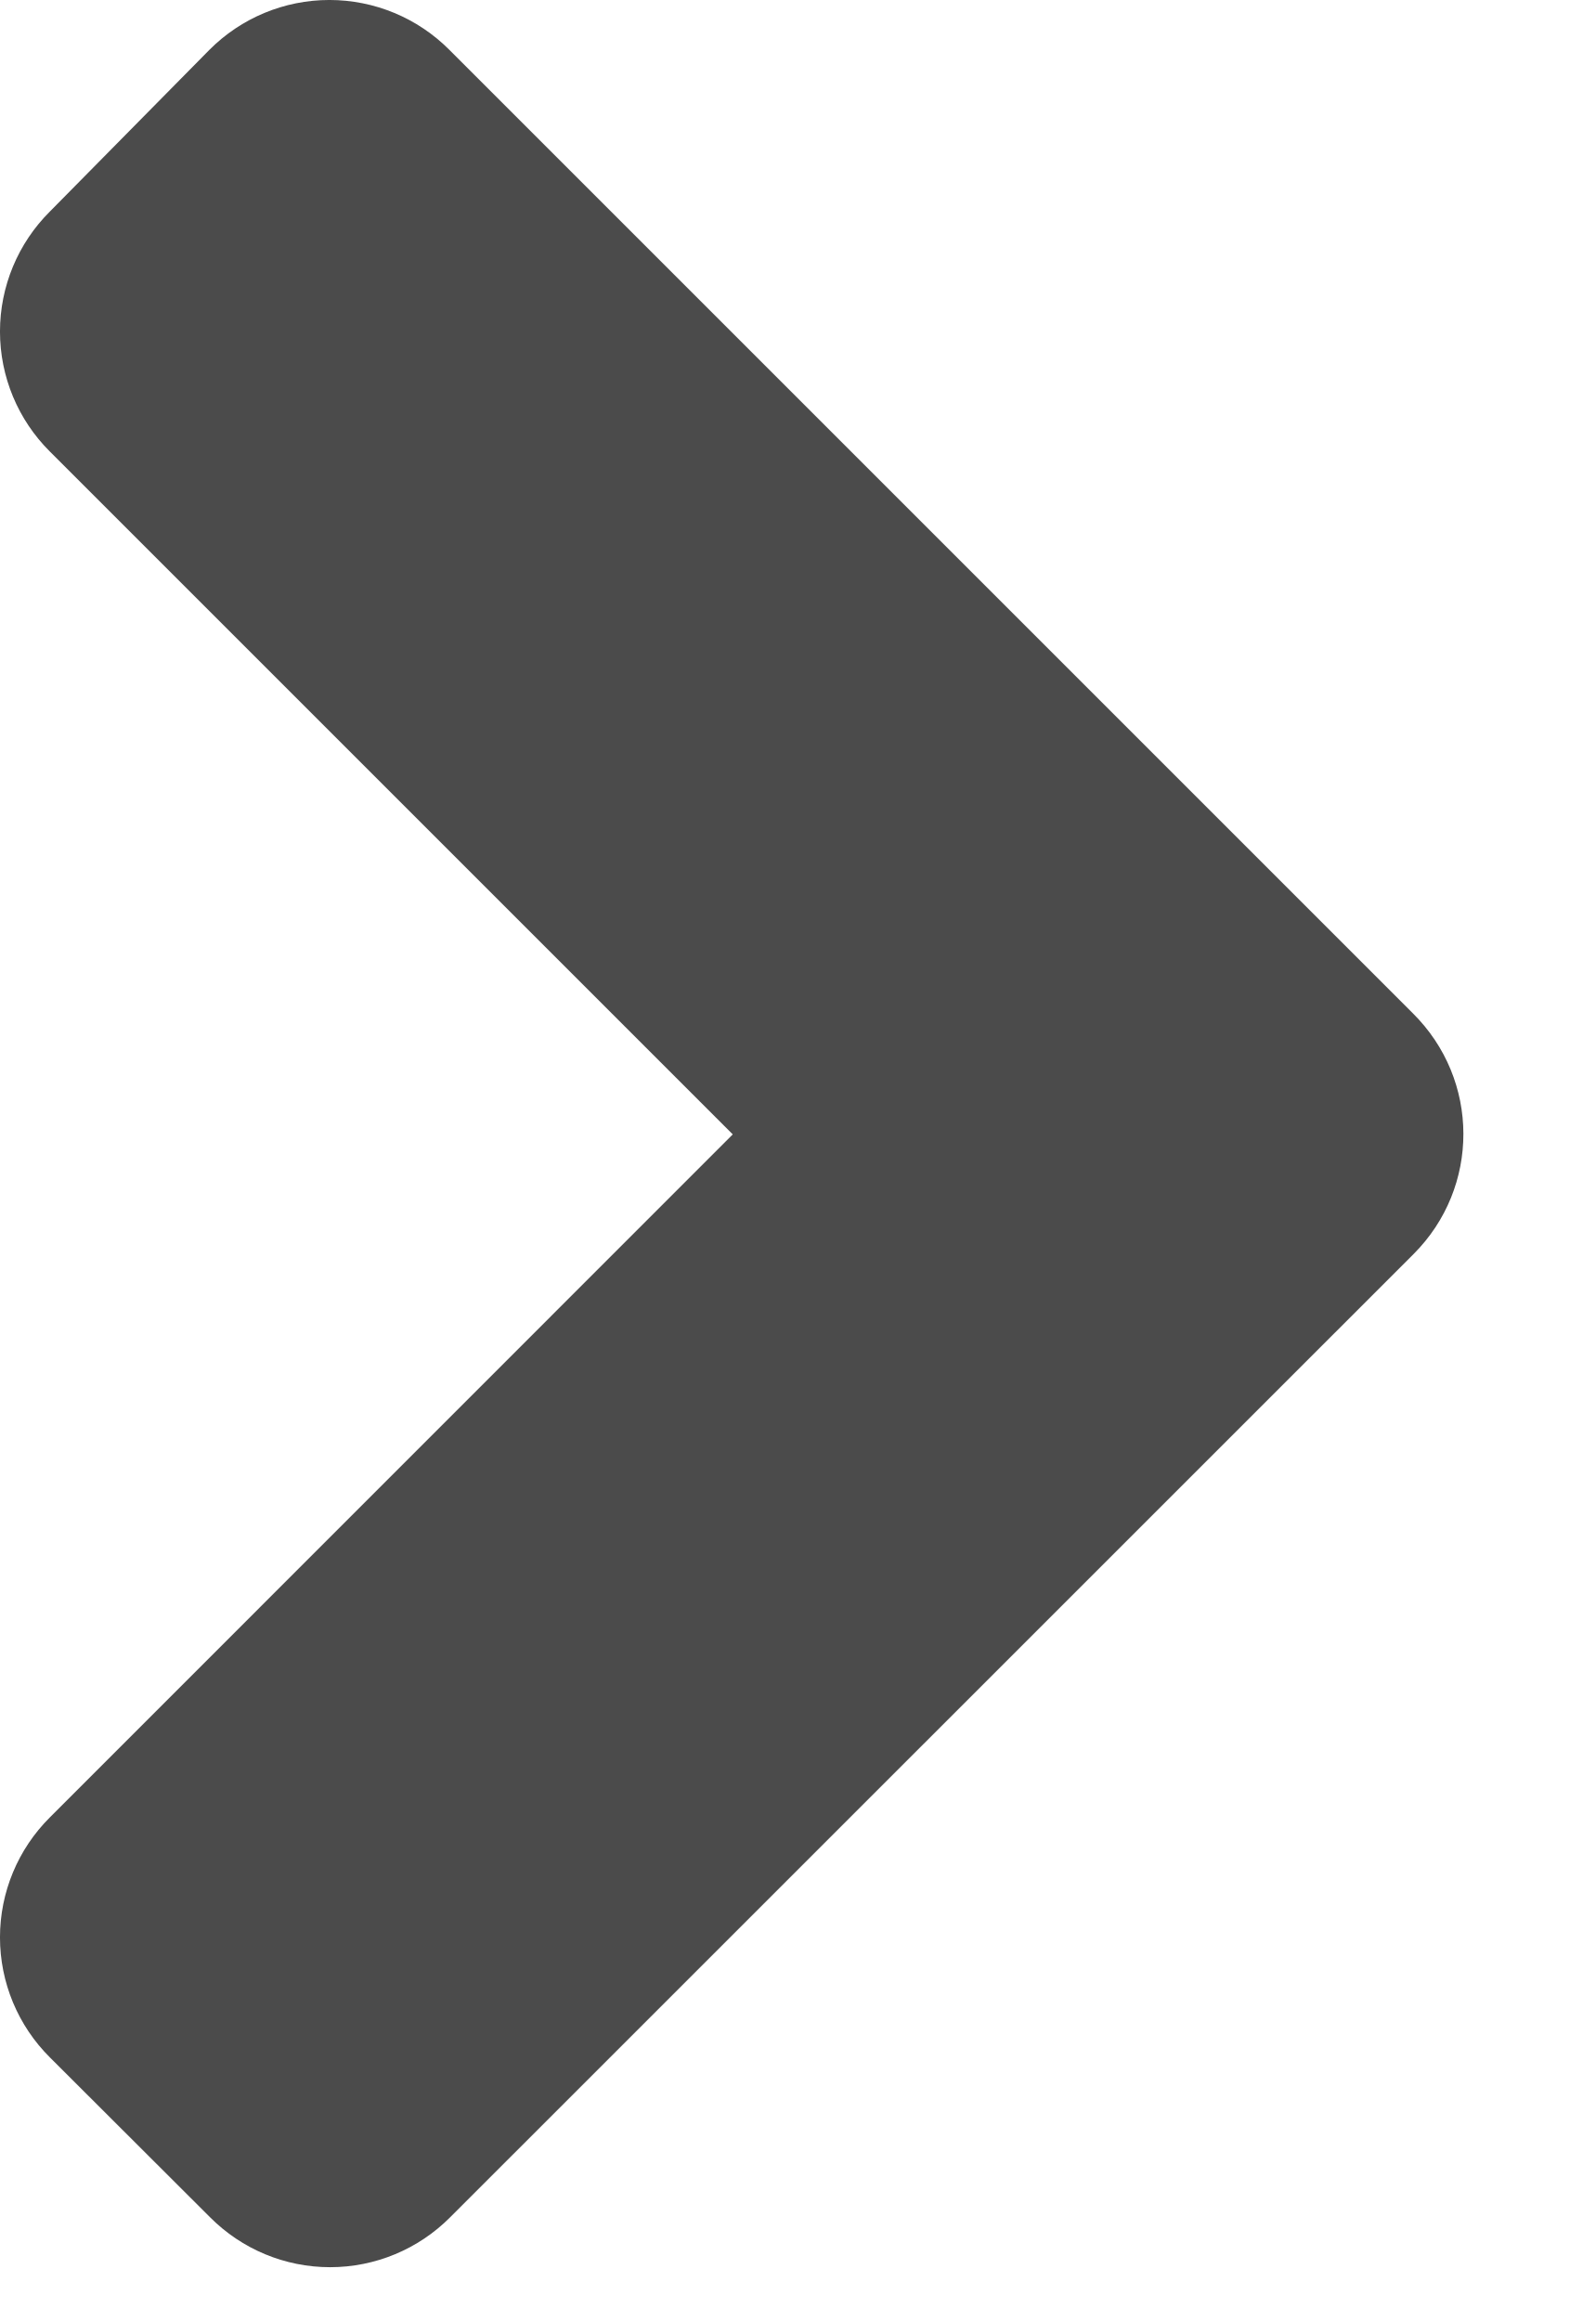
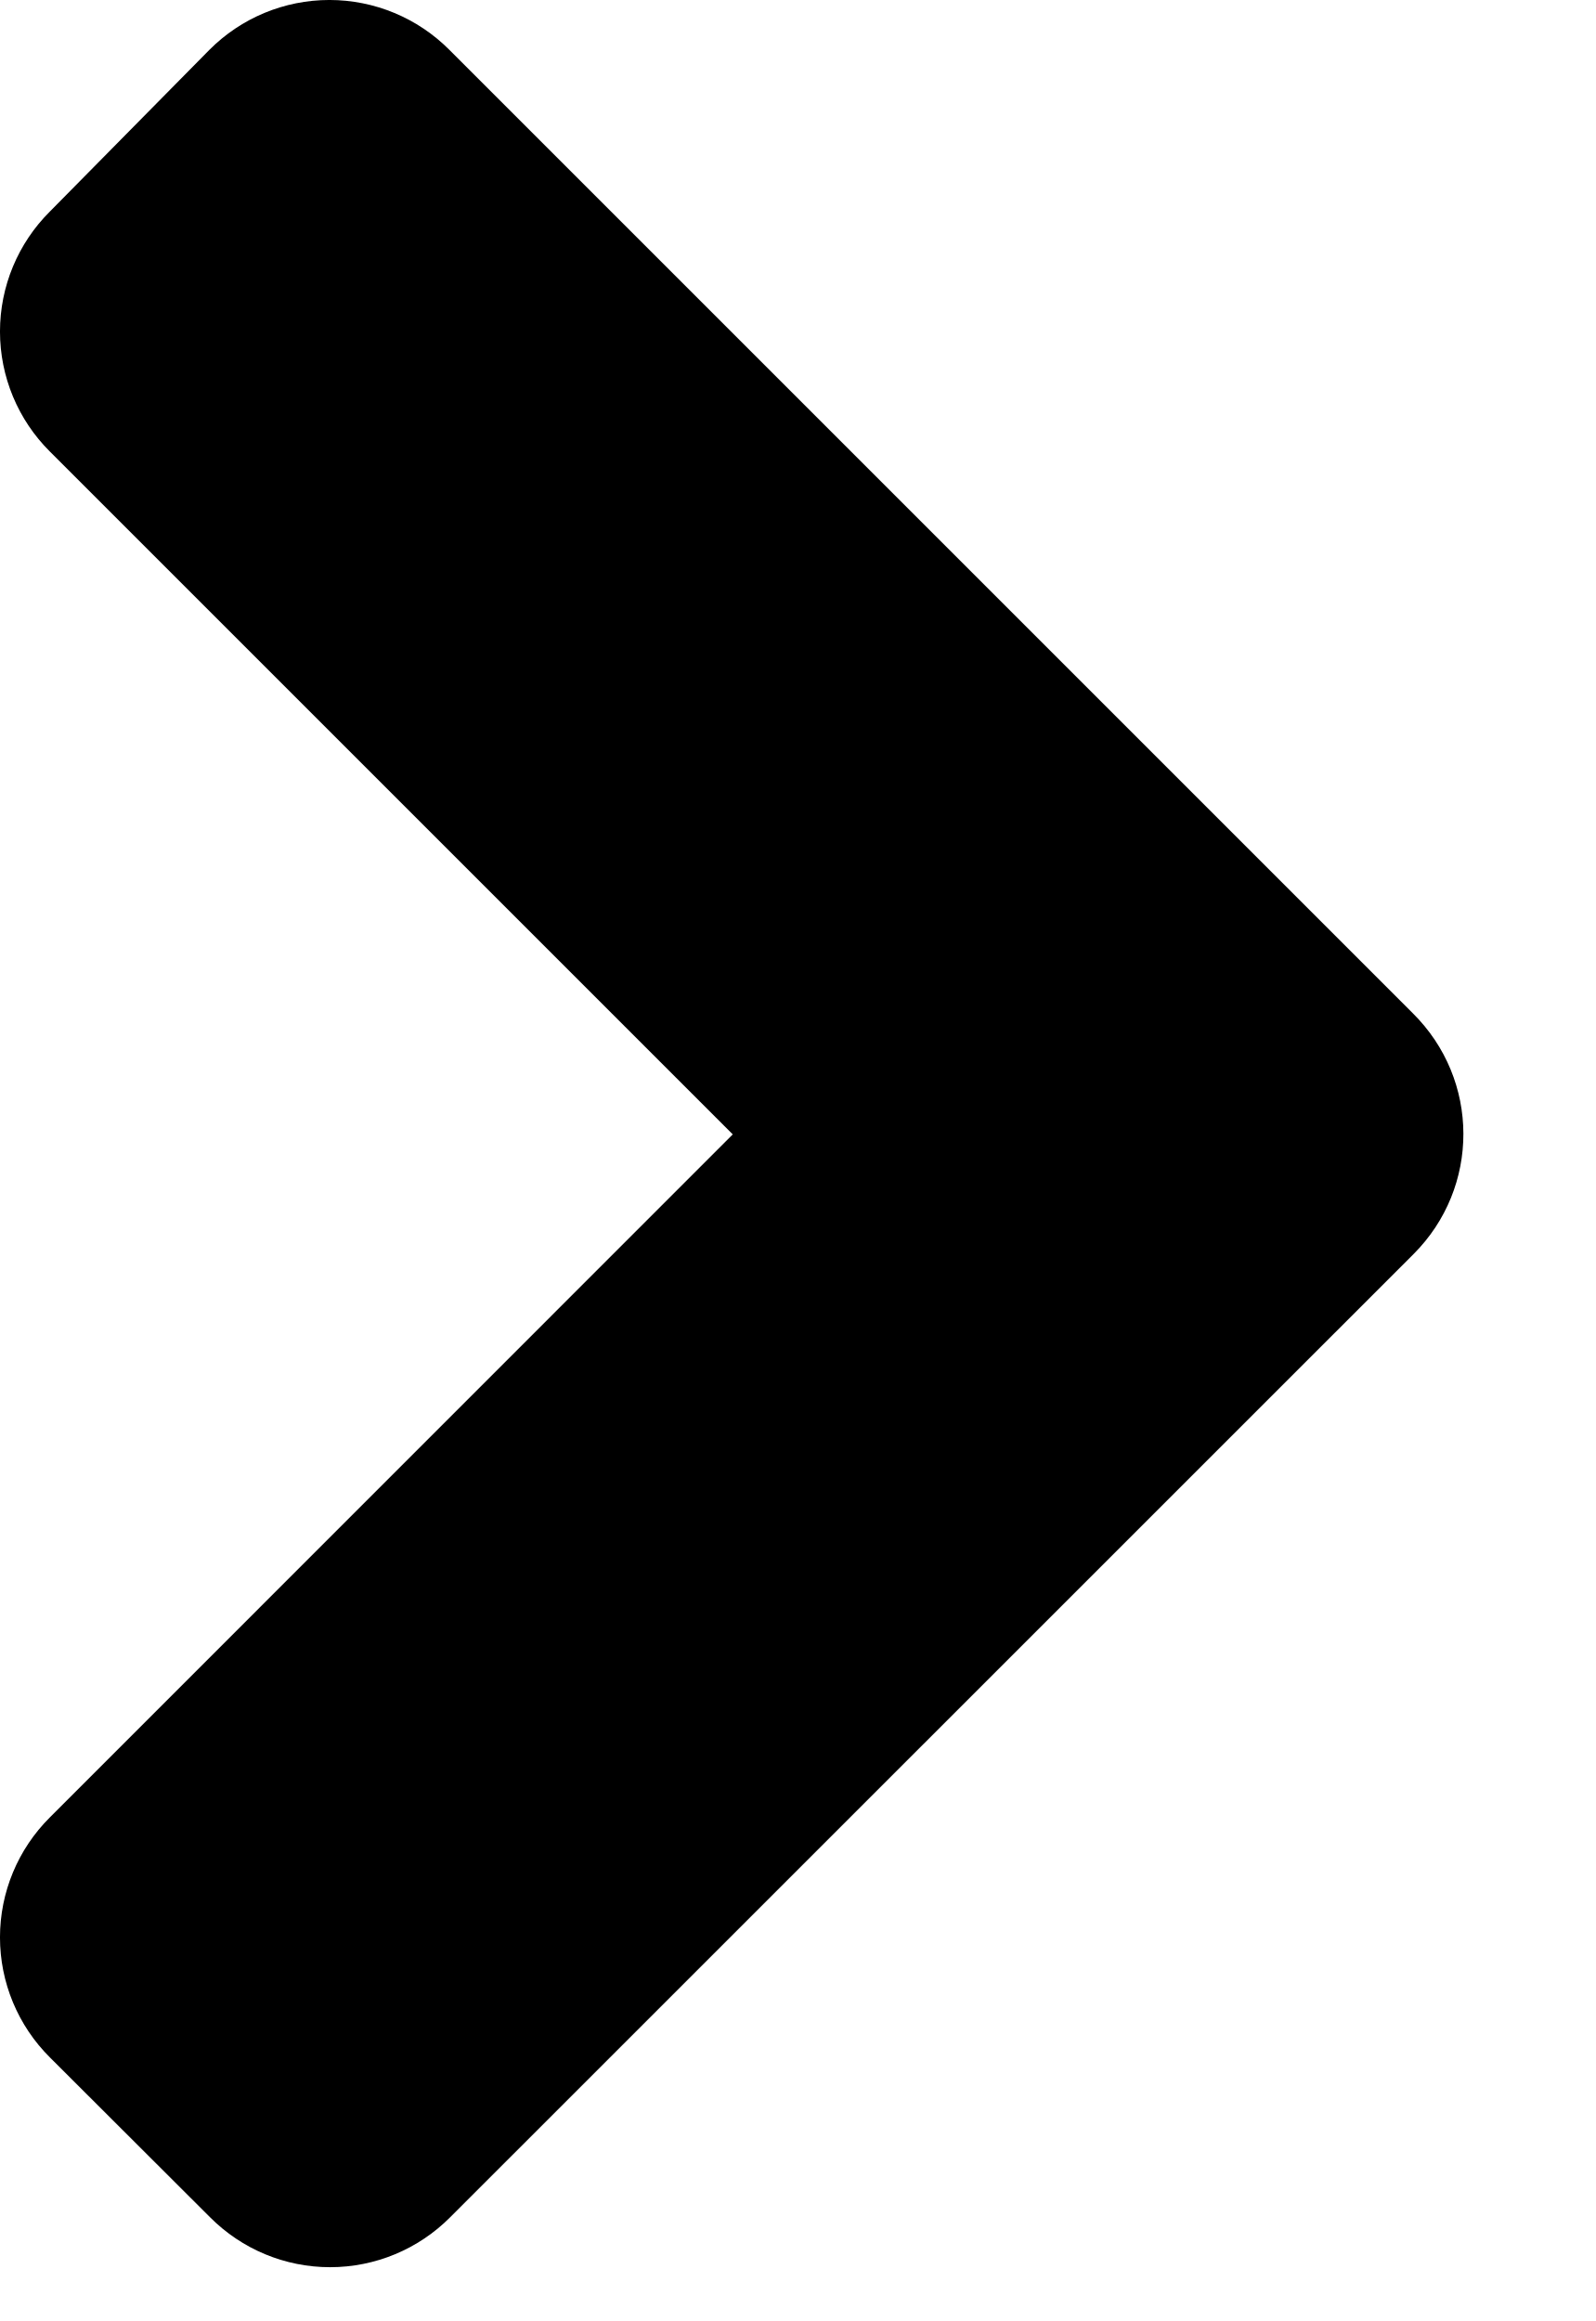
<svg xmlns="http://www.w3.org/2000/svg" width="11" height="16" fill="none" viewBox="0 0 11 16">
-   <path fill="#4B4B4B" d="m9.744 8.645-6.641 6.64a1.167 1.167 0 0 1-1.655 0L.344 14.183a1.167 1.167 0 0 1 0-1.655L5.051 7.82.344 3.113a1.167 1.167 0 0 1 0-1.655L1.443.344a1.167 1.167 0 0 1 1.655 0l6.64 6.64c.465.46.465 1.202.006 1.661Z" />
+   <path fill="#000" d="m9.744 8.645-6.641 6.64a1.167 1.167 0 0 1-1.655 0L.344 14.183a1.167 1.167 0 0 1 0-1.655L5.051 7.82.344 3.113a1.167 1.167 0 0 1 0-1.655L1.443.344a1.167 1.167 0 0 1 1.655 0l6.64 6.64c.465.46.465 1.202.006 1.661Z" />
</svg>
